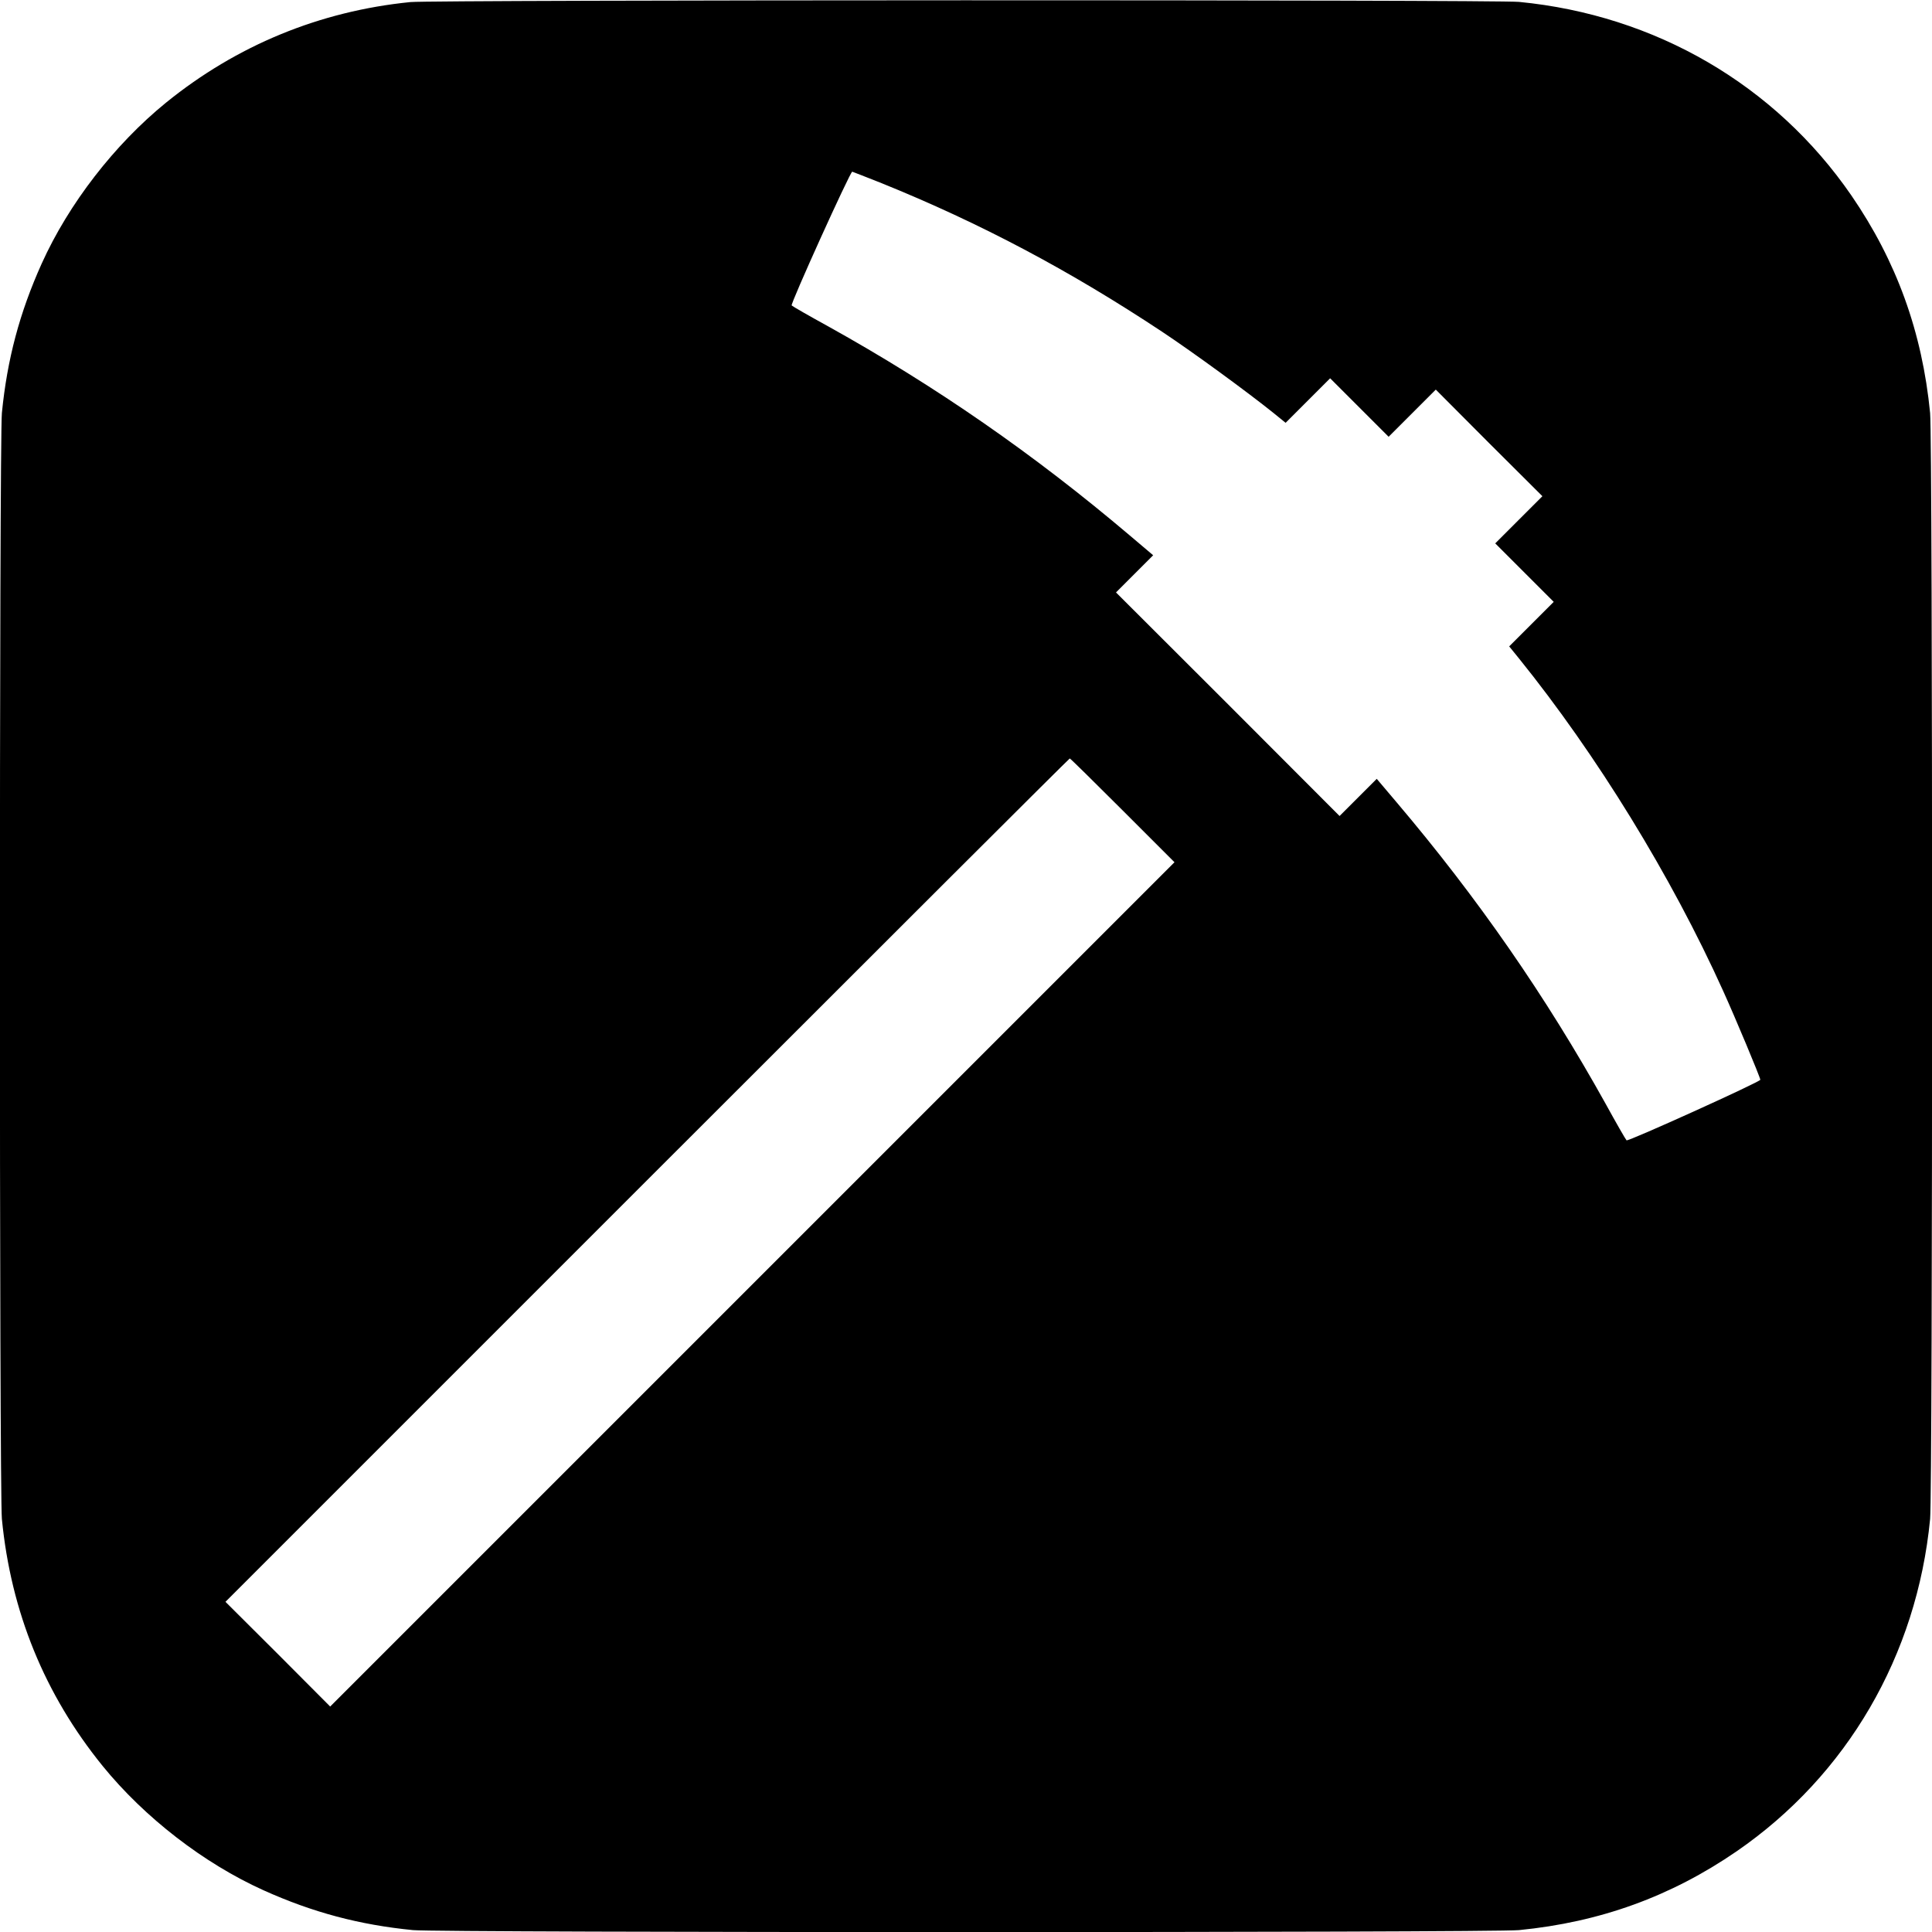
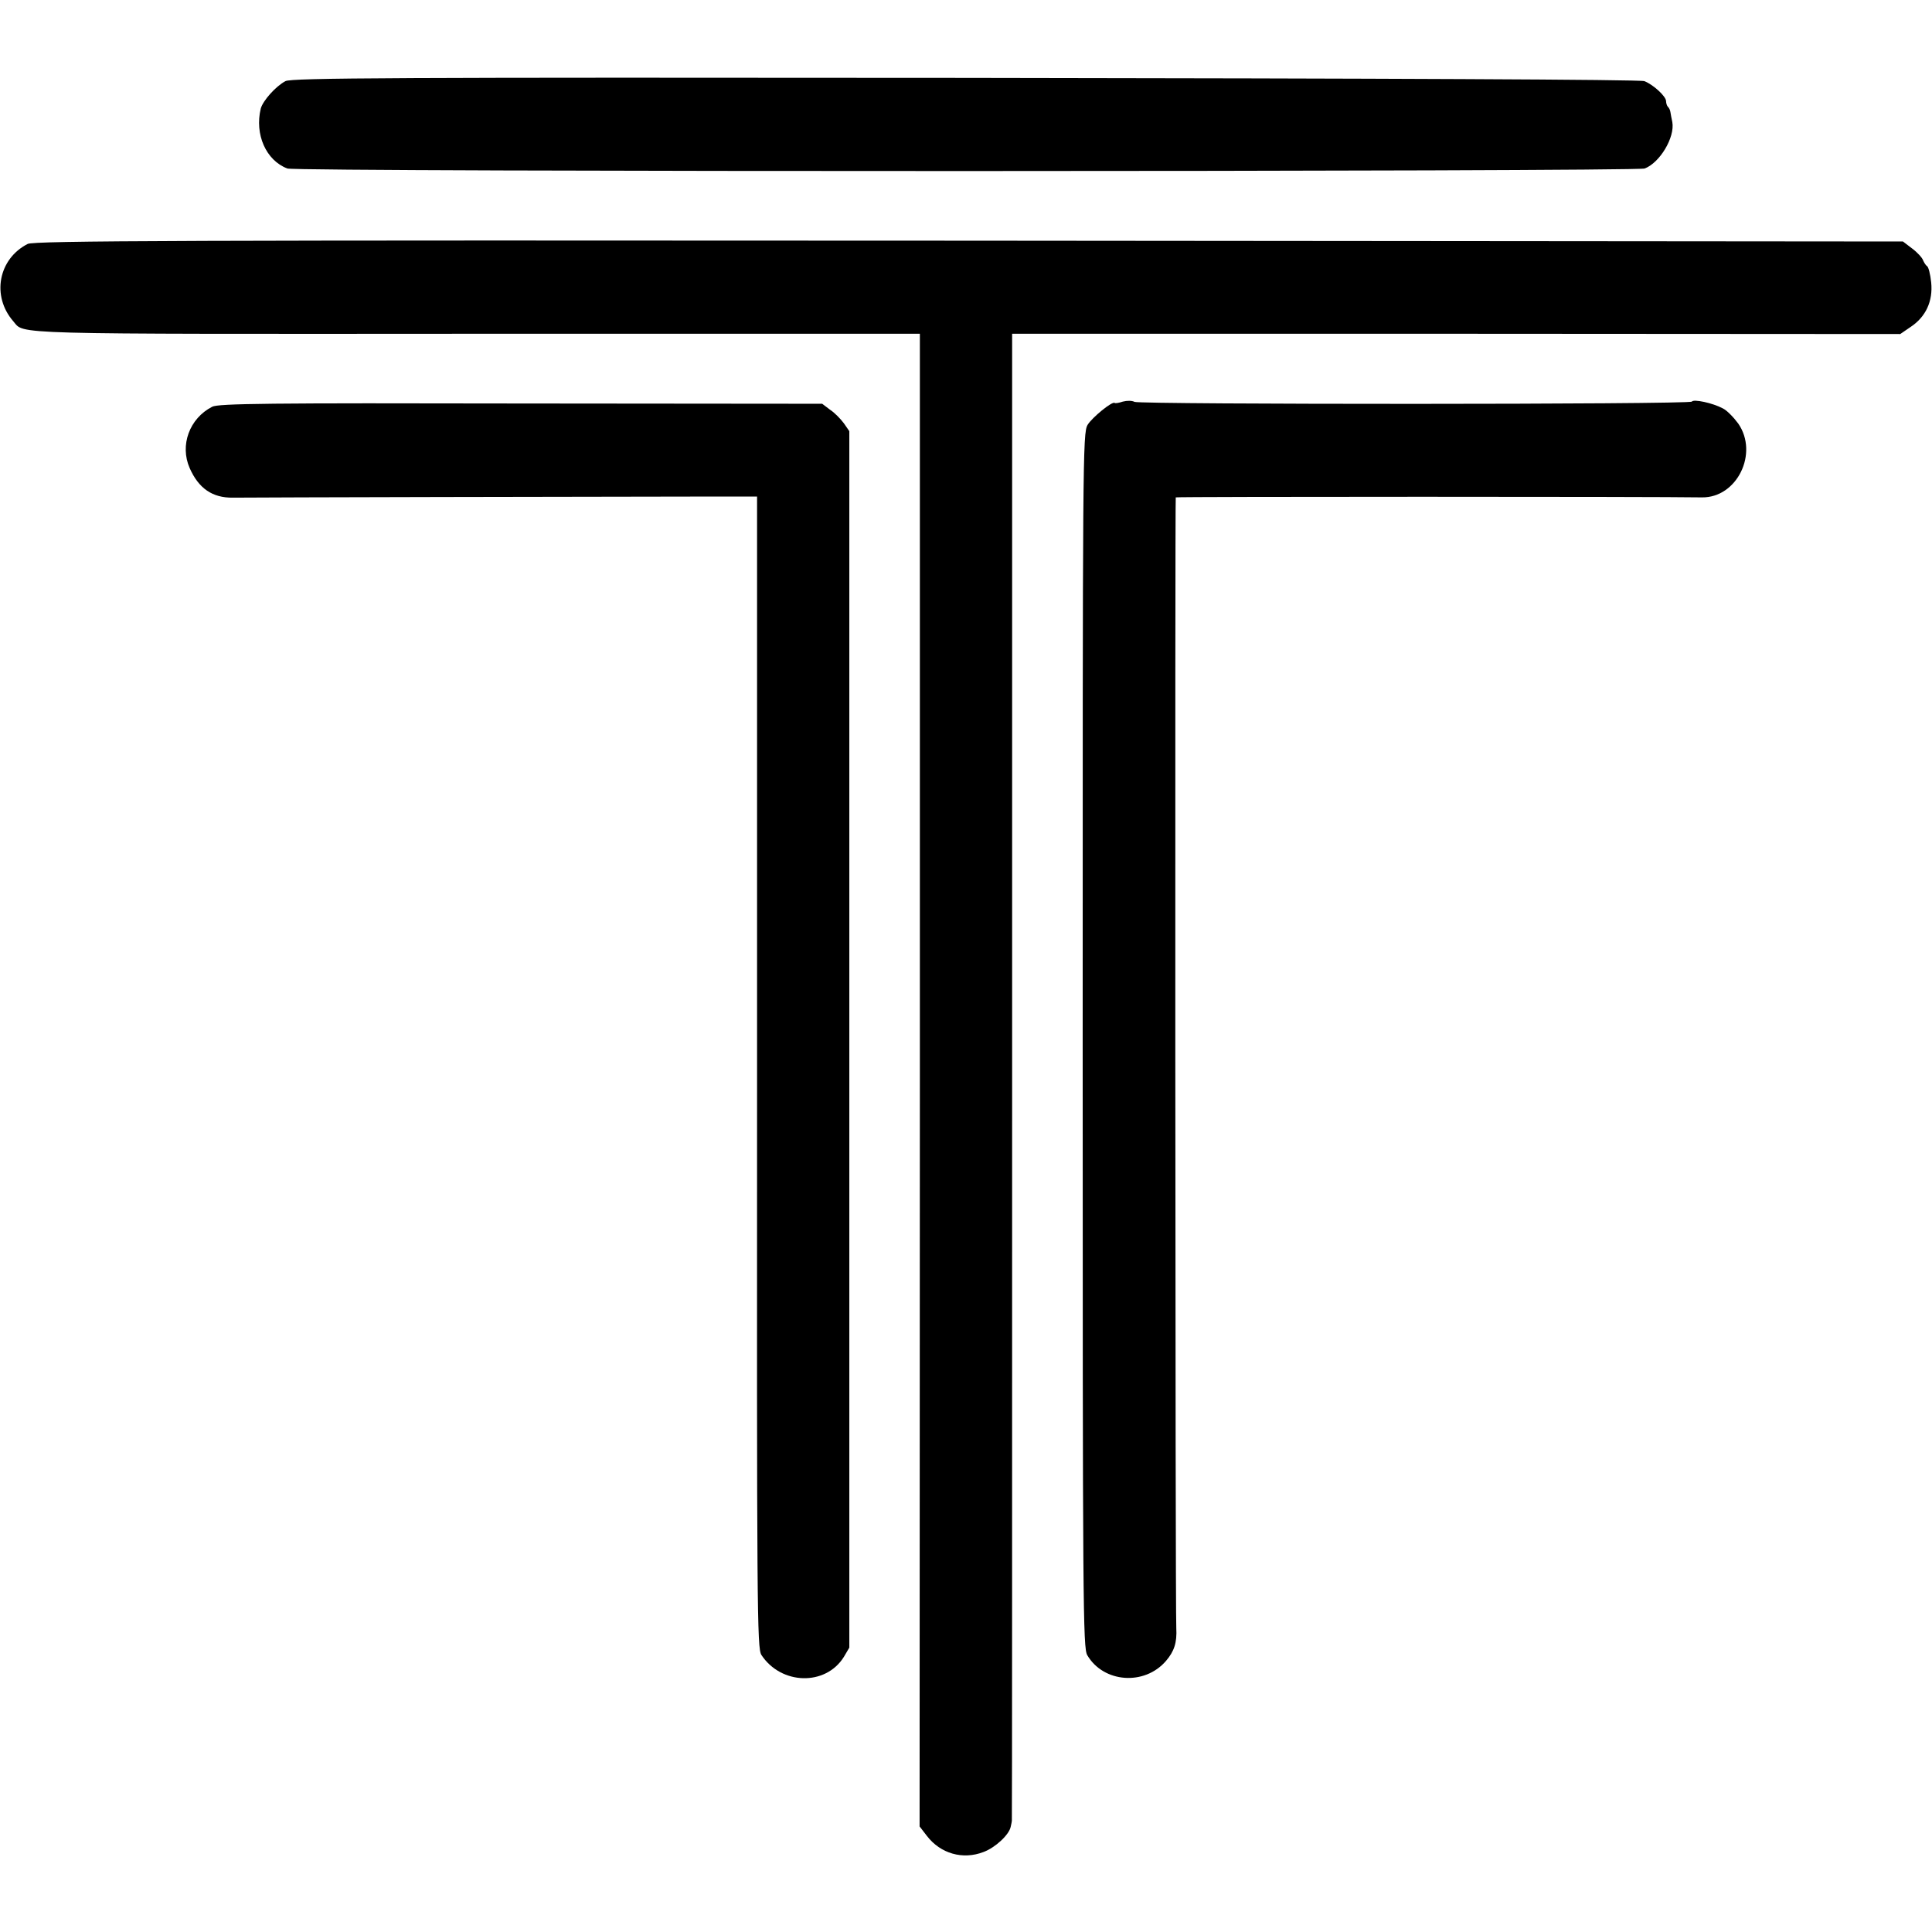
- <svg xmlns="http://www.w3.org/2000/svg" version="1.0" width="1024pt" height="1024pt" viewBox="0 0 1024 1024" preserveAspectRatio="xMidYMid meet">
-   <g transform="translate(0,1024) scale(0.1,-0.1)" fill="#000000" stroke="none">
-     <path d="M2175 10229 c-480 -48 -920 -229 -1295 -533 -273 -222 -516 -536 -659 -853 -117 -260 -183 -507 -211 -792 -14 -142 -14 -5720 0 -5862 48 -492 226 -929 534 -1309 222 -273 536 -516 853 -659 260 -117 507 -183 792 -211 142 -14 5720 -14 5862 0 429 42 805 178 1154 418 585 403 955 1038 1025 1761 14 142 14 5720 0 5862 -42 429 -178 805 -418 1154 -403 585 -1038 955 -1761 1025 -125 12 -5755 11 -5876 -1z m2498 -960 c524 -212 997 -463 1486 -787 167 -111 453 -320 591 -431 l64 -52 118 118 118 118 155 -155 155 -155 125 125 125 125 282 -283 283 -282 -125 -125 -125 -125 155 -155 155 -155 -118 -118 -118 -118 52 -64 c412 -511 807 -1153 1082 -1762 64 -141 197 -459 197 -471 0 -11 -702 -329 -709 -321 -5 5 -55 92 -111 194 -317 570 -678 1091 -1108 1598 l-105 124 -98 -98 -99 -99 -592 593 -593 592 99 99 98 98 -124 105 c-507 430 -1028 791 -1598 1108 -102 56 -189 106 -194 111 -8 7 310 709 321 709 2 0 72 -28 156 -61z m1277 -3324 l275 -275 -2238 -2238 -2237 -2237 -277 278 -278 277 2235 2235 c1229 1229 2237 2235 2240 2235 3 0 129 -124 280 -275z" />
+ <svg xmlns="http://www.w3.org/2000/svg" version="1.0" width="712pt" height="712pt" viewBox="0 0 712 712" preserveAspectRatio="xMidYMid meet">
+   <g transform="translate(0,712) scale(0.1,-0.1)" fill="#000000" stroke="none">
+     <path d="M1052 6821 c-36 -19 -83 -72 -91 -101 -23 -95 19 -191 98 -221 32 -13 4971 -12 5002 0 56 21 112 115 102 171 -3 14 -6 30 -7 37 -1 7 -5 16 -9 19 -4 4 -7 14 -7 21 0 18 -47 61 -80 74 -16 6 -933 10 -2503 12 -2106 2 -2482 0 -2505 -12z" />
+     <path d="M102 6221 c-108 -55 -134 -192 -53 -285 43 -49 -46 -47 1707 -46 l1634 0 0 -2750 -1 -2751 27 -35 c50 -65 132 -89 209 -59 43 16 95 64 100 94 2 9 4 18 4 21 1 3 1 1237 1 2743 l0 2737 1636 0 1637 -1 38 26 c56 37 83 95 76 164 -3 30 -10 57 -15 60 -5 3 -11 13 -15 22 -3 9 -21 29 -40 43 l-34 26 -3442 3 c-2904 2 -3446 0 -3469 -12z" />
+     <path d="M4138 5640 c-15 -5 -28 -7 -30 -5 -8 8 -84 -54 -100 -81 -18 -30 -18 -124 -18 -2268 0 -2091 1 -2239 17 -2266 60 -102 211 -113 290 -21 30 35 41 67 38 121 -4 79 -5 4163 -2 4167 3 3 1773 3 1939 0 129 -2 210 162 134 272 -17 23 -42 49 -57 56 -37 20 -108 35 -114 25 -7 -11 -2033 -11 -2054 -1 -9 5 -28 5 -43 1z" />
+     <path d="M782 5621 c-84 -43 -120 -142 -83 -226 33 -75 84 -110 159 -109 66 1 1429 4 1705 4 l227 0 0 -2121 c-1 -1992 0 -2123 16 -2148 73 -111 237 -115 304 -7 l20 34 0 2242 0 2241 -20 29 c-12 16 -34 39 -51 50 l-29 22 -1111 1 c-927 2 -1115 0 -1137 -12z" />
  </g>
</svg>
